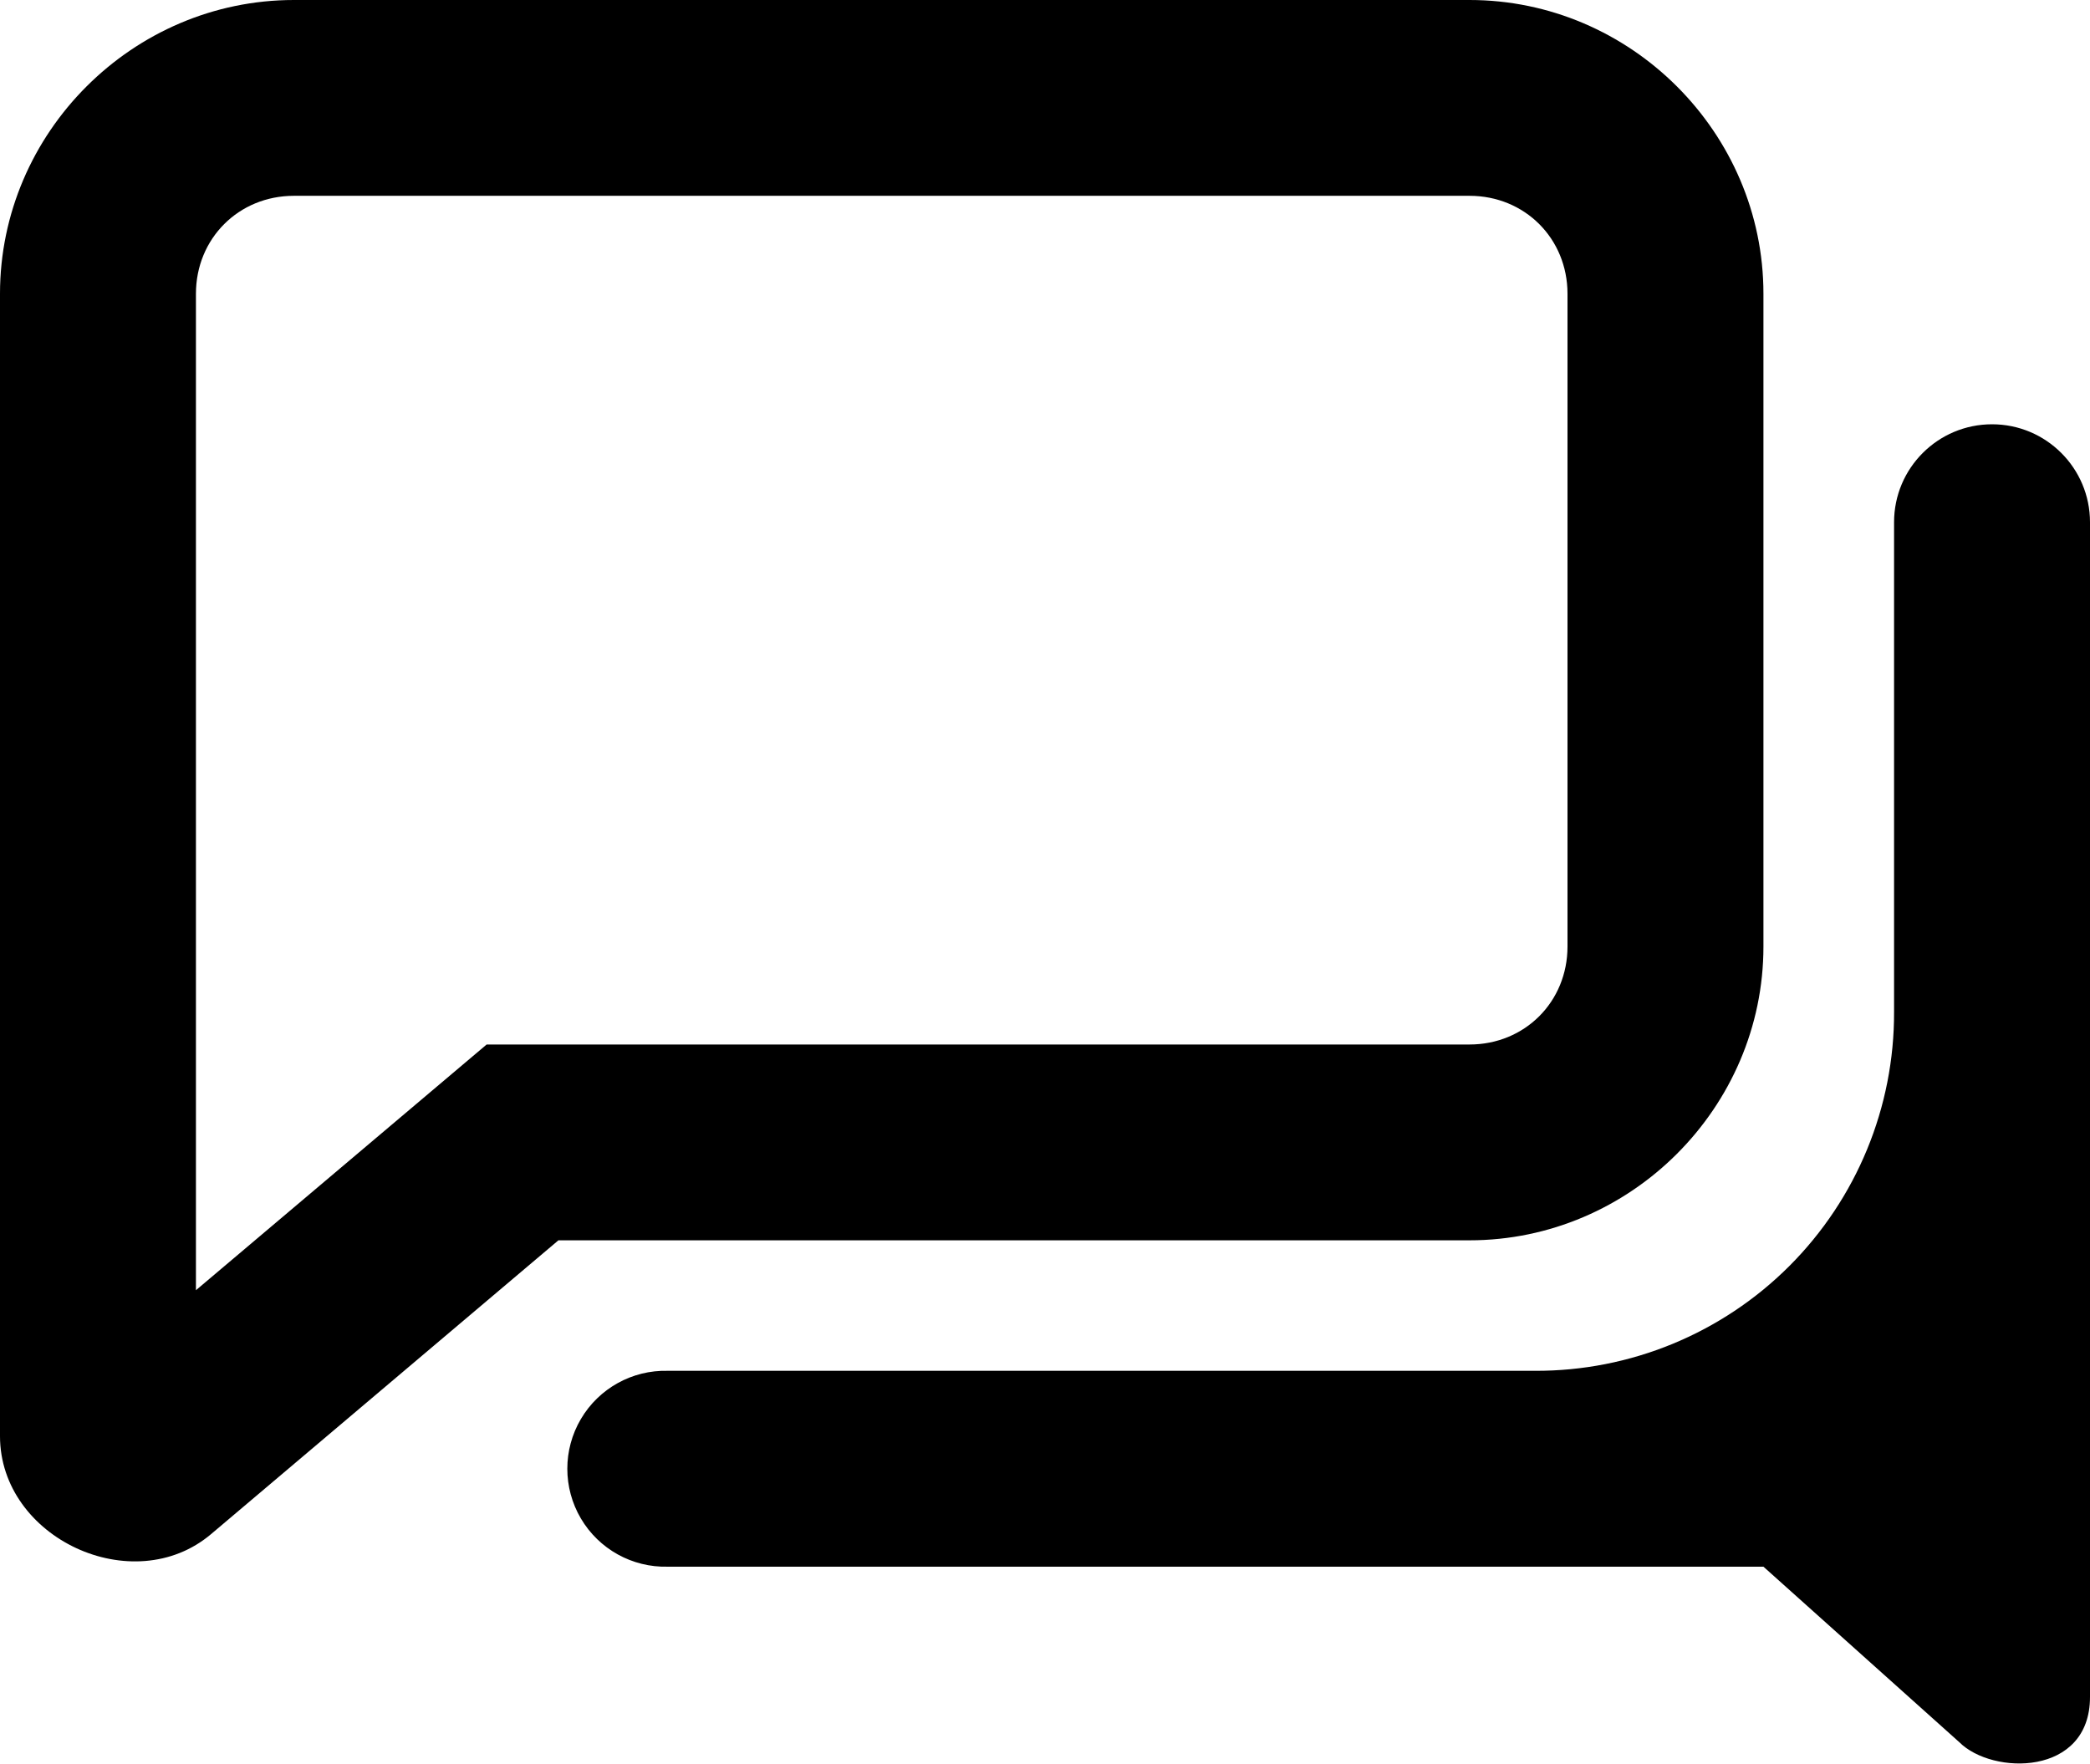
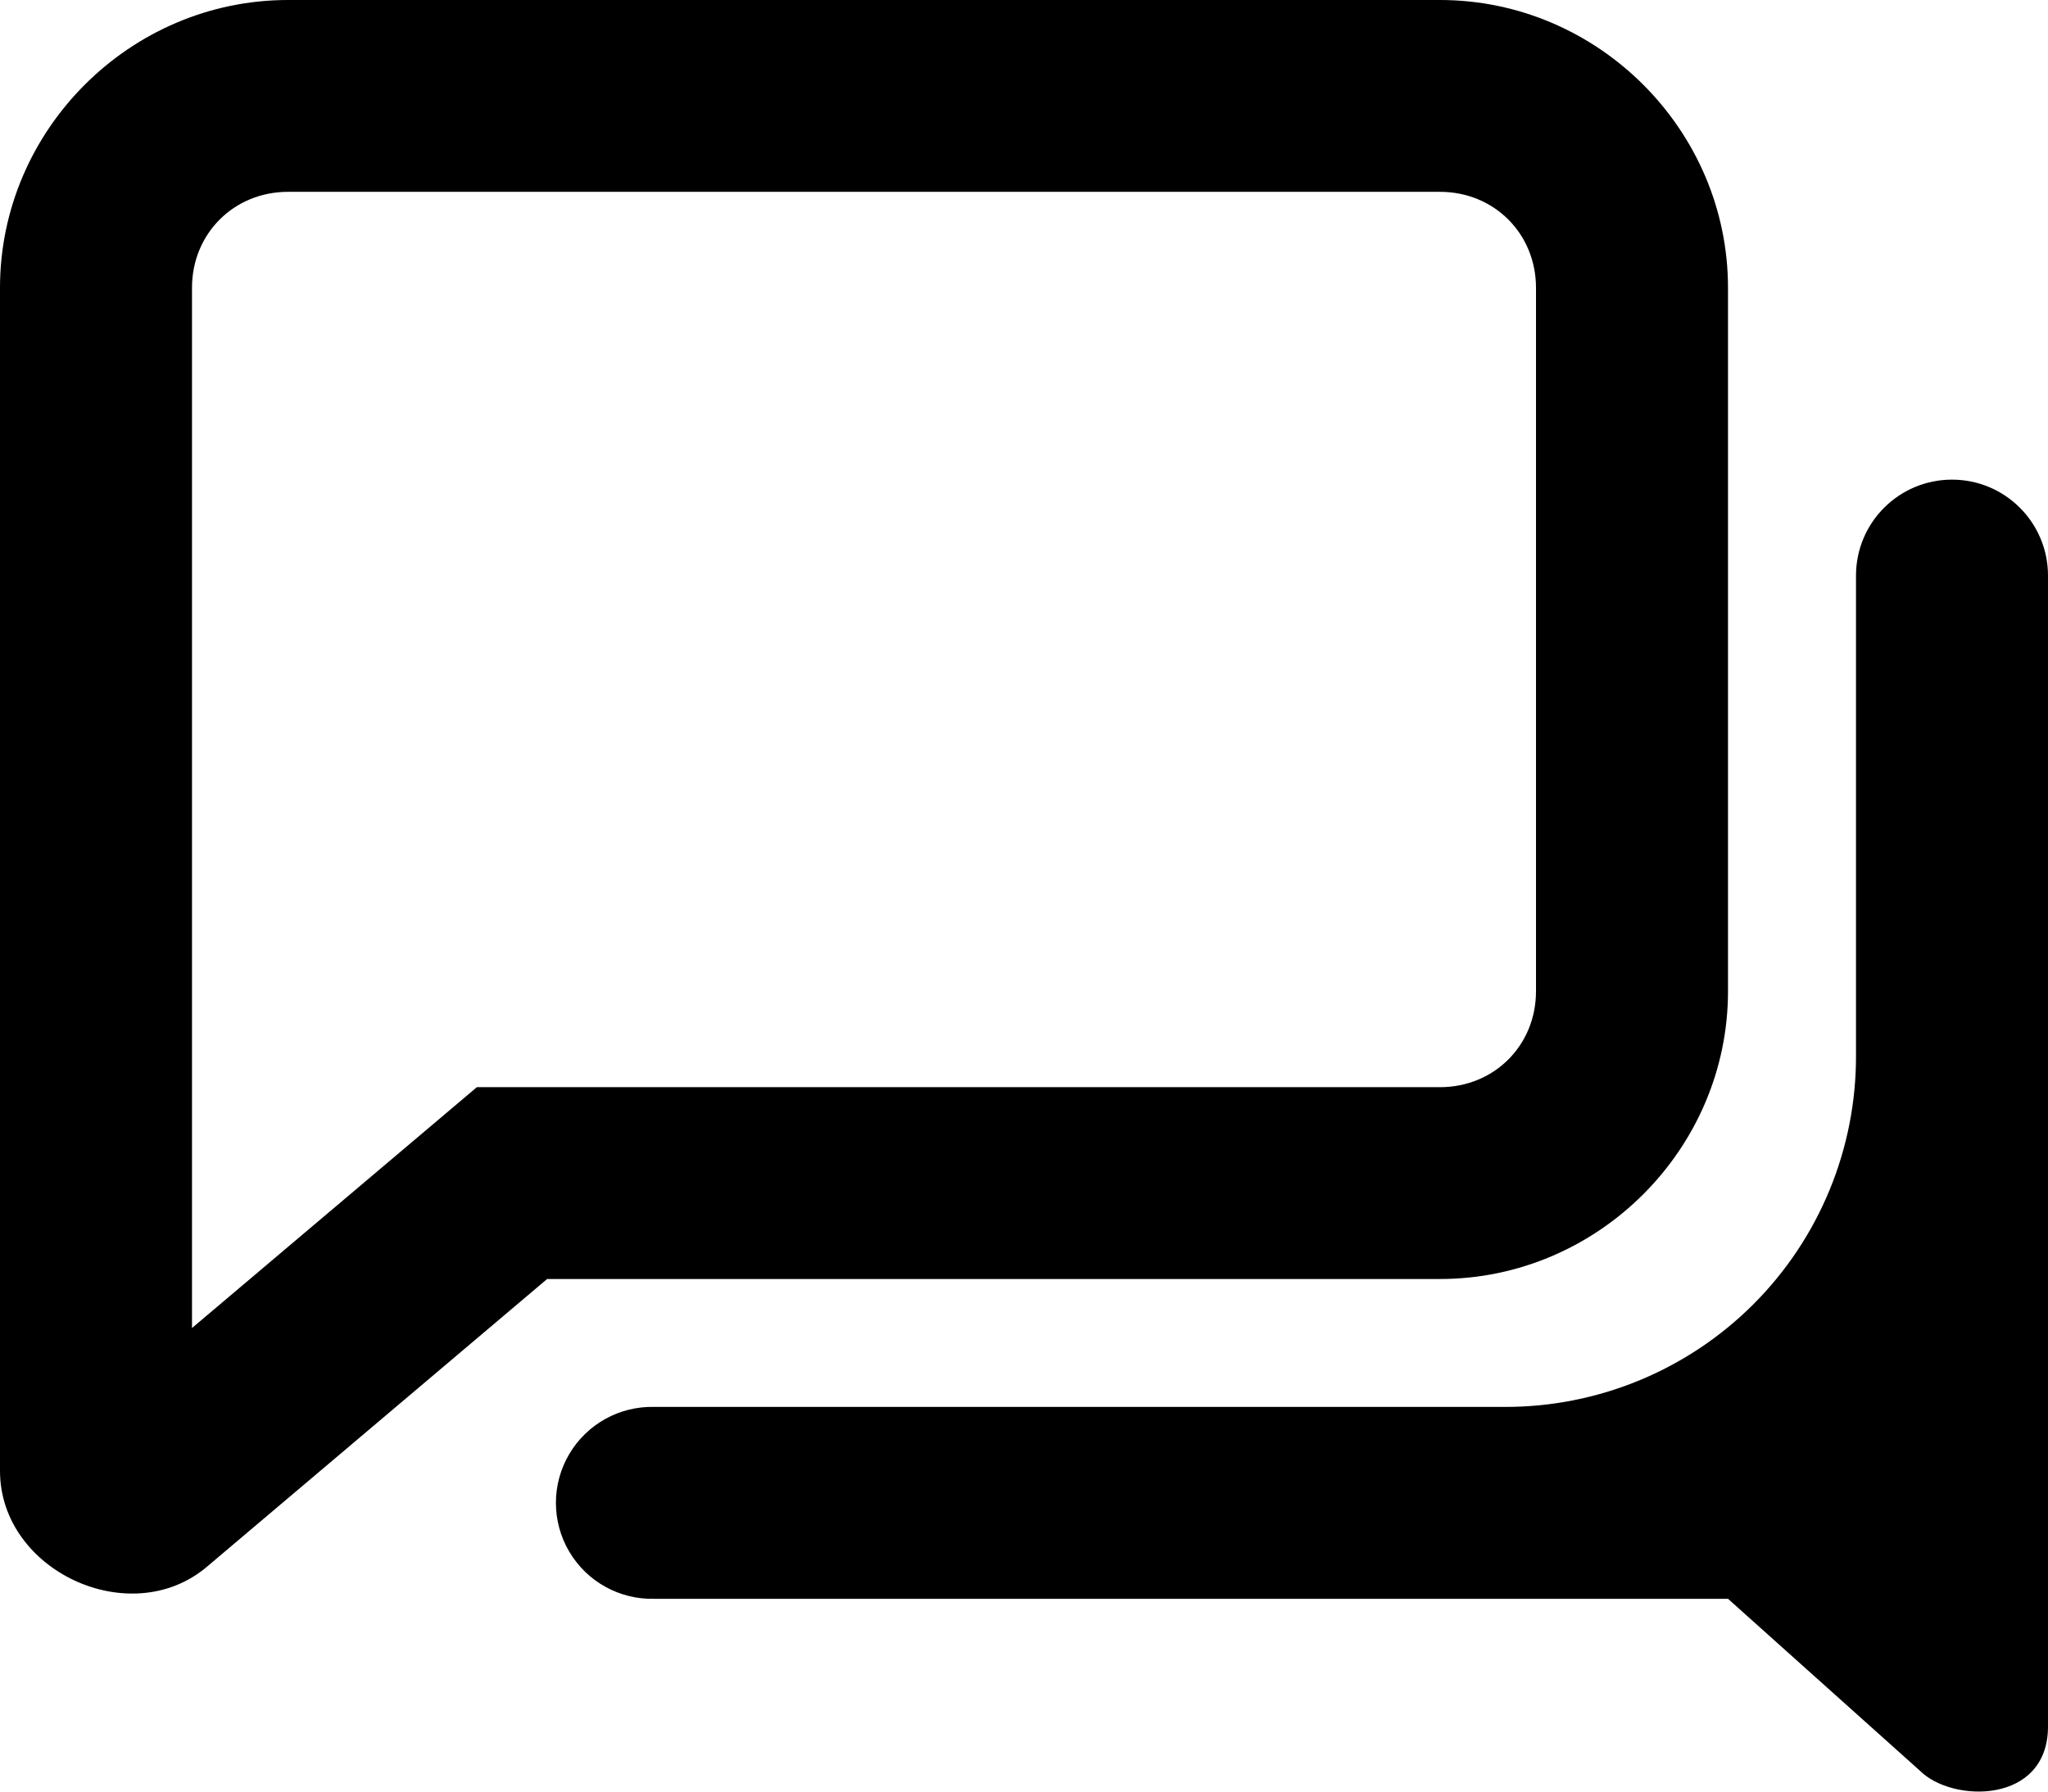
- <svg xmlns="http://www.w3.org/2000/svg" viewBox="0 0 32 27">
-   <path d="M30.5 6.496a1.5 1.5 0 0 0-1.5 1.5v7.495a5.476 5.476 0 0 1-5.5 5.497H10.225a1.5 1.5 0 1 0 0 2.999H27l3 2.688c.504.505 2 .525 2-.693V7.996a1.5 1.5 0 0 0-1.5-1.5ZM4.5 0C2.032 0 0 2.031 0 4.498v17.49c0 1.564 2.038 2.51 3.232 1.5L8.55 18.99H22.5c2.468 0 4.5-2.032 4.5-4.498V4.498C27 2.03 24.968 0 22.5 0Zm0 2.998h18c.846 0 1.5.654 1.5 1.5v9.994c0 .846-.654 1.5-1.5 1.5H7.451L3 19.754V4.498c0-.846.654-1.5 1.5-1.5Z" color="#000" style="-inkscape-stroke:none" />
+ <svg xmlns="http://www.w3.org/2000/svg" viewBox="0 0 32 28">
+   <path d="M30.5 7.496a1.5 1.5 0 0 0-1.5 1.5v7.495a5.476 5.476 0 0 1-5.5 5.497H10.225a1.5 1.5 0 1 0 0 2.999H27l3 2.688c.504.504 2 .525 2-.693V8.995a1.5 1.5 0 0 0-1.5-1.499ZM4.5 0C2.032 0 0 2.031 0 4.498v18.49c0 1.564 2.038 2.509 3.232 1.499l5.317-4.498H22.5c2.468 0 4.5-2.031 4.5-4.497V4.498C27 2.03 24.968 0 22.5 0Zm0 2.998h18c.846 0 1.5.654 1.5 1.5v10.994c0 .846-.654 1.499-1.5 1.499H7.451L3 20.755V4.498c0-.846.654-1.5 1.5-1.5Z" color="#000" style="-inkscape-stroke:none" />
</svg>
